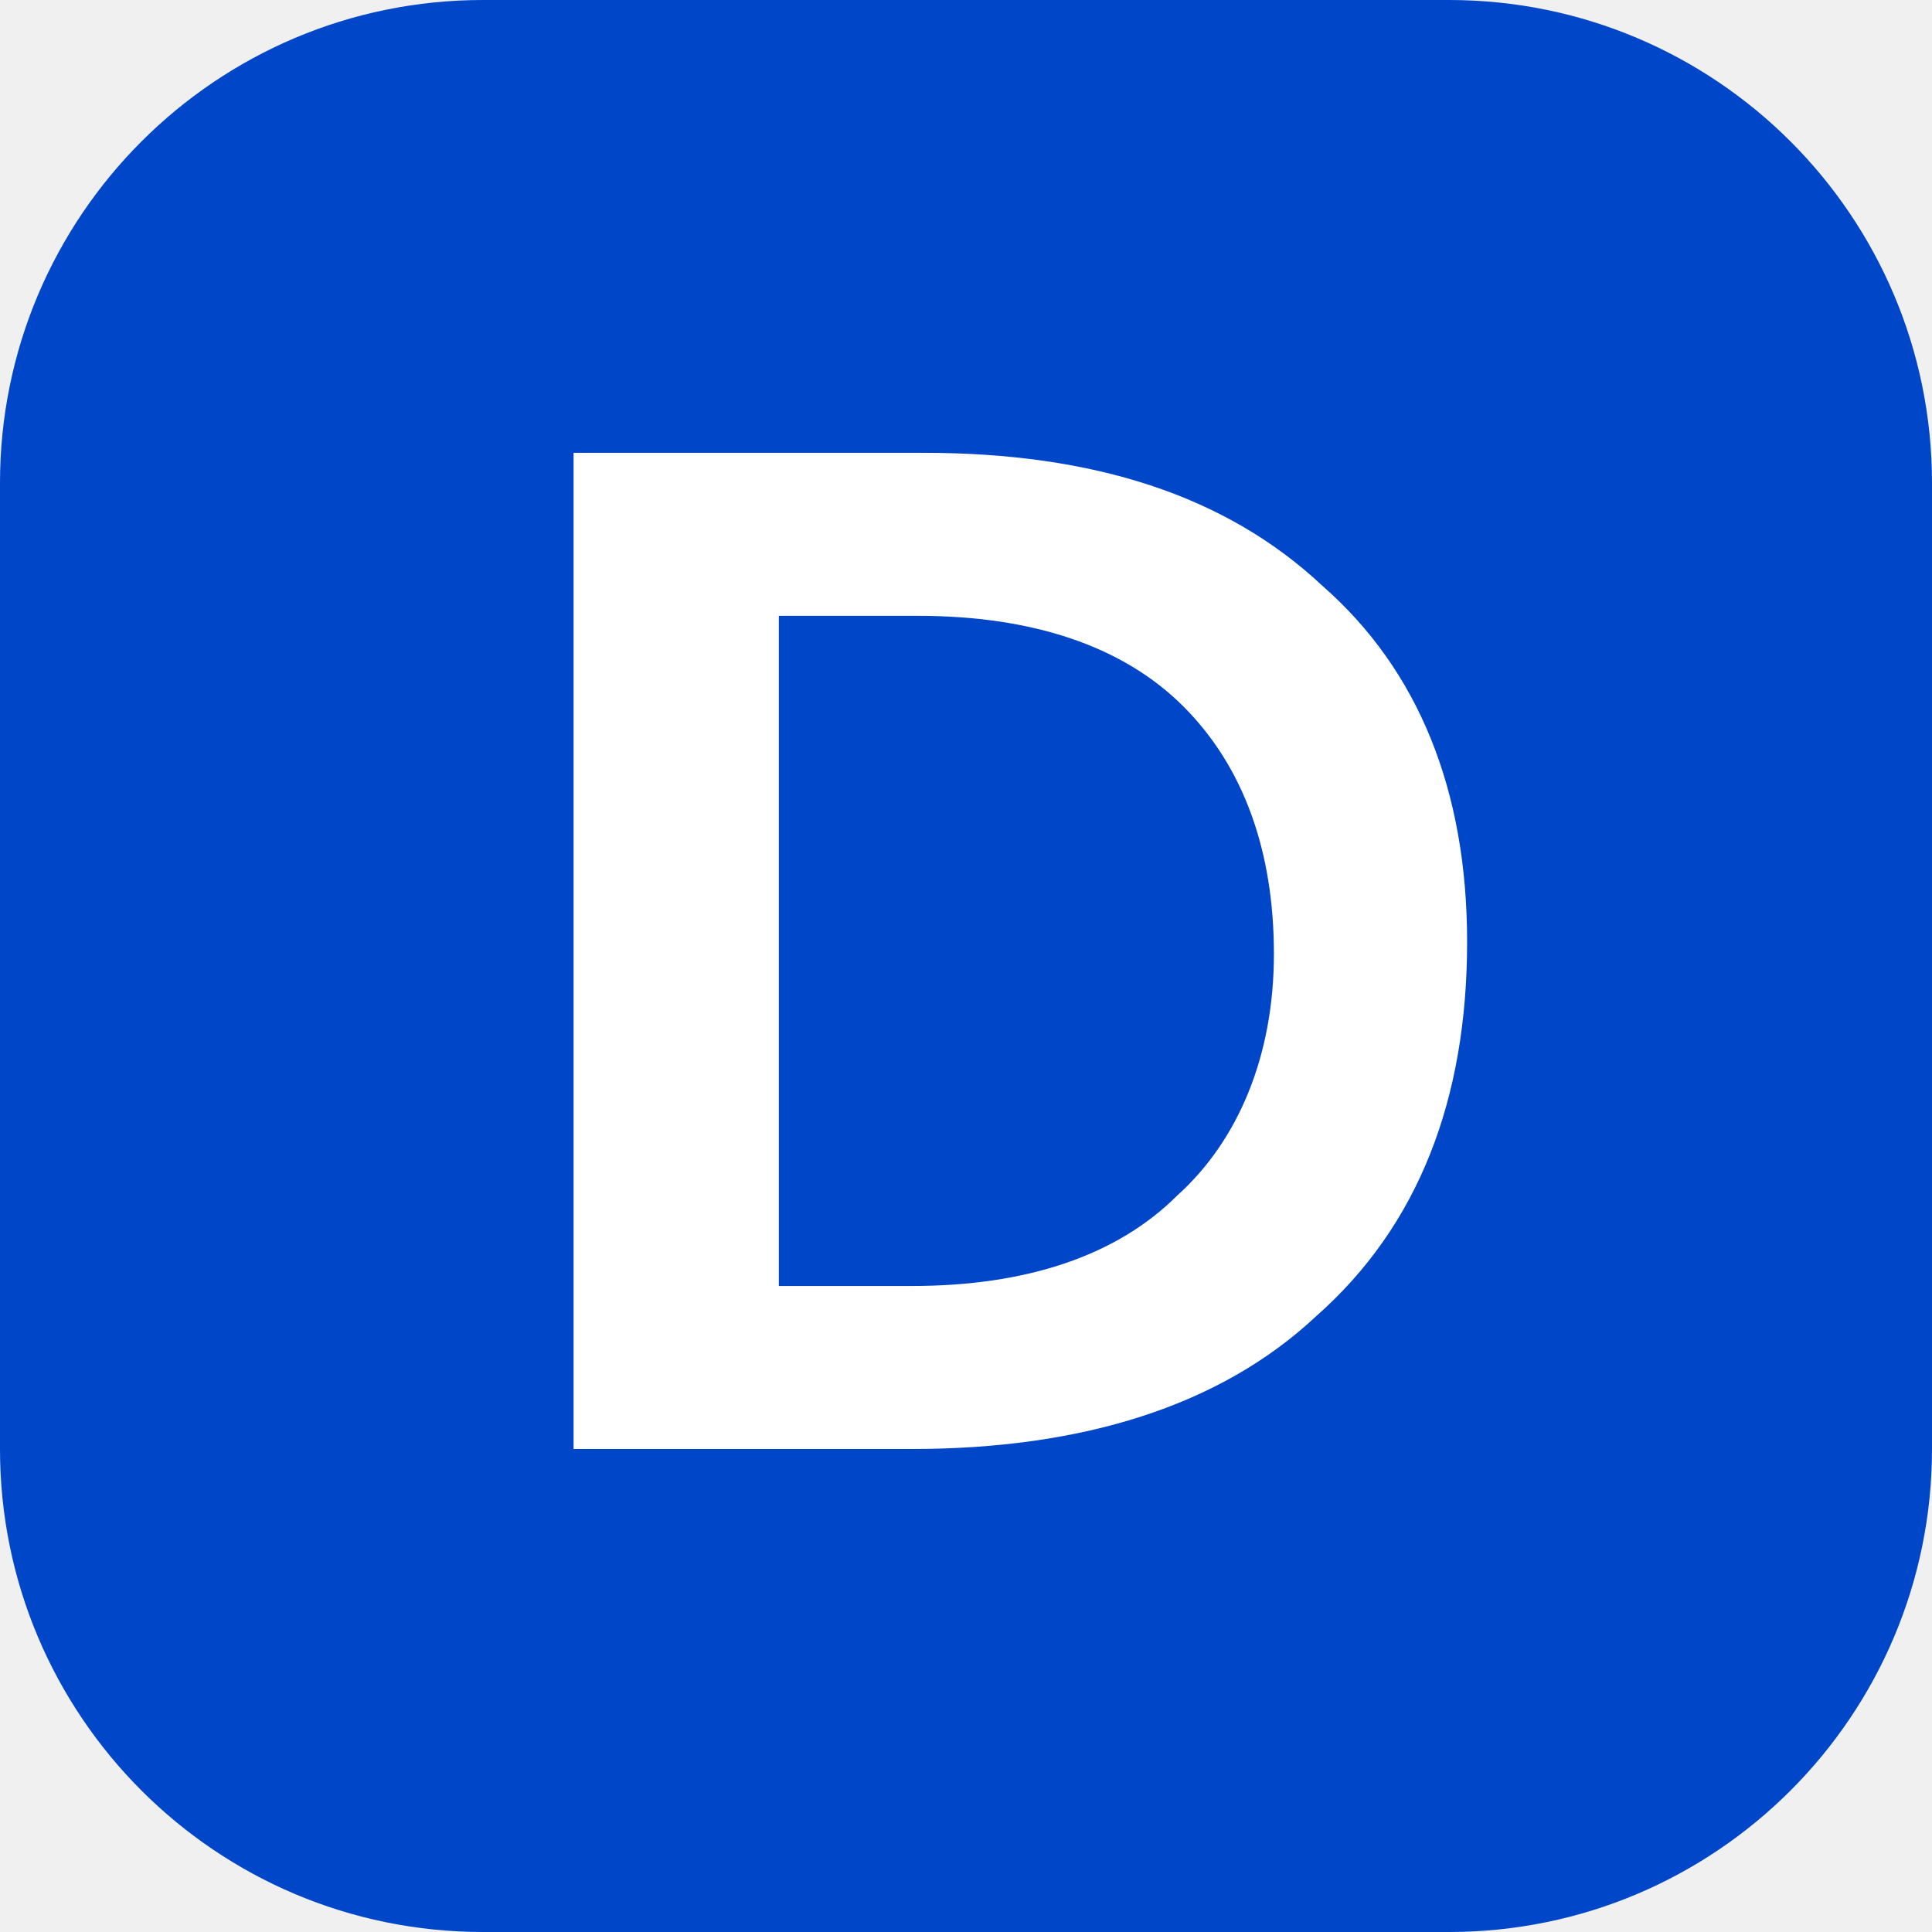
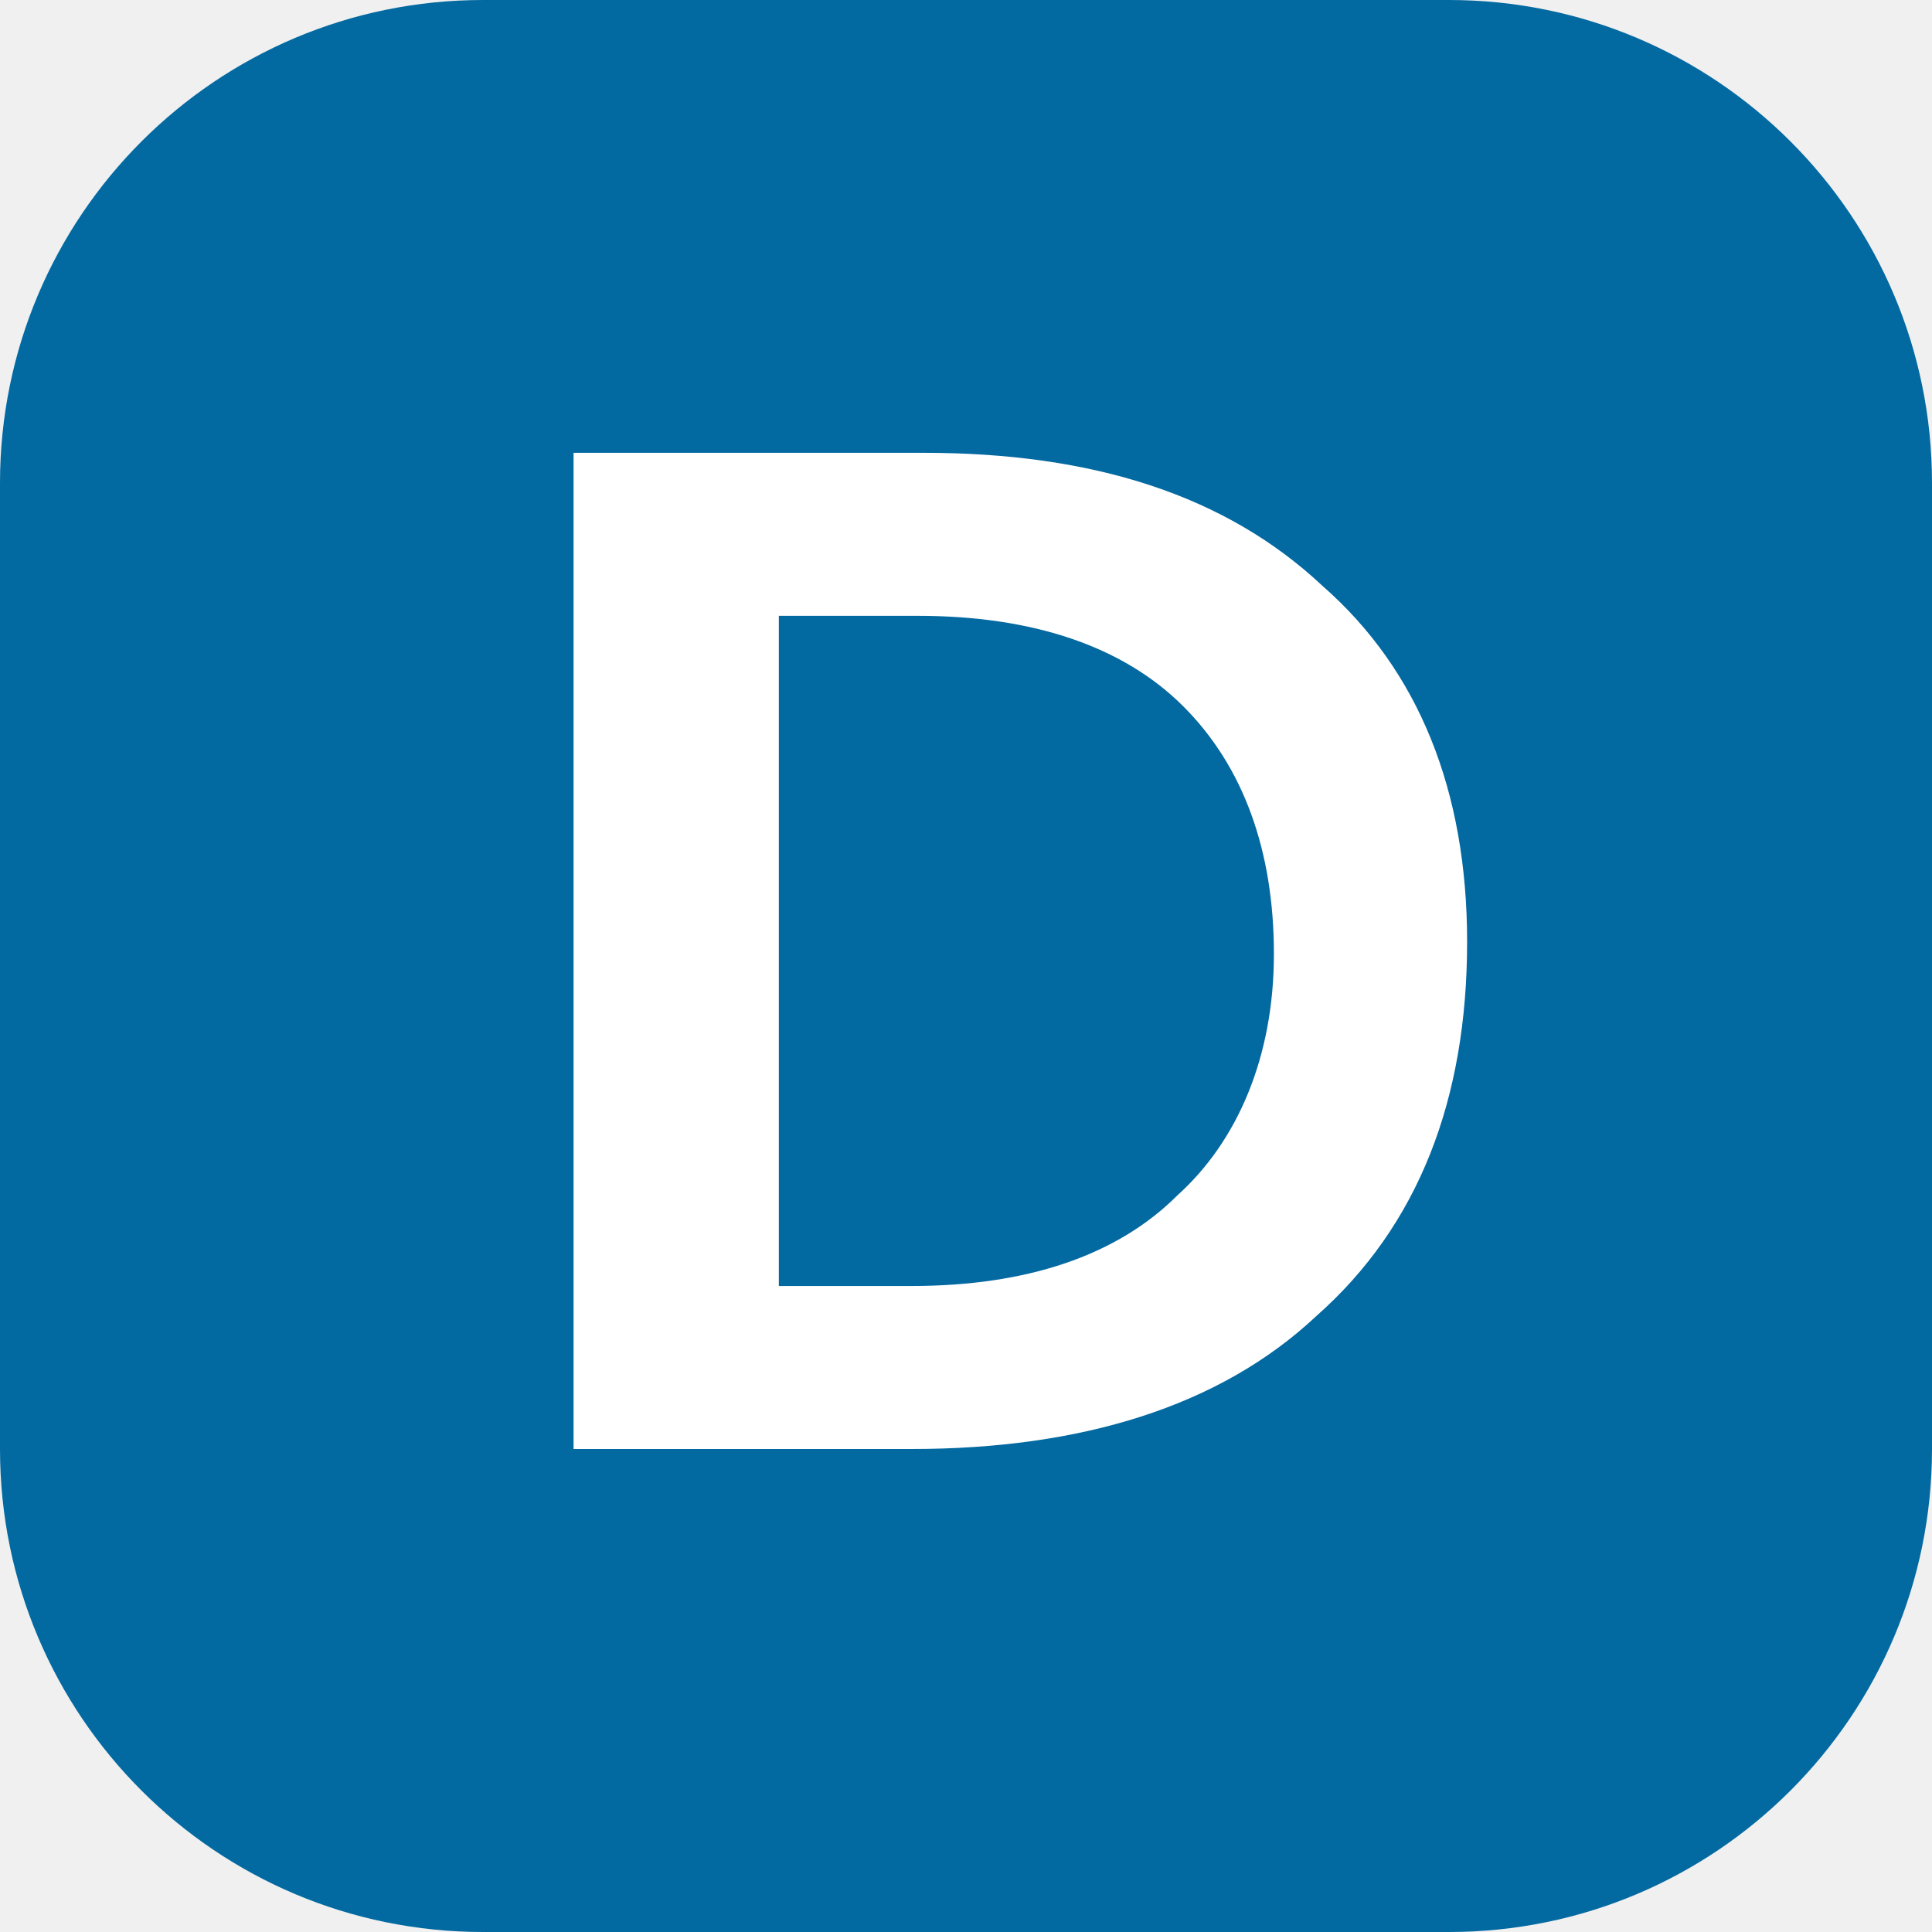
<svg xmlns="http://www.w3.org/2000/svg" viewBox="0 0 32 32">
-   <rect width="32" height="32" rx="8" fill="#0046C8" />
+   <rect width="32" height="32" rx="8" fill="#0369A1" />
  <path d="M9.5 7.5h5.8c2.8 0 5 .7 6.6 2.2 1.6 1.4 2.4 3.4 2.4 5.9 0 2.6-.8 4.7-2.5 6.2-1.6 1.5-3.9 2.2-6.7 2.2H9.5V7.5zm3.4 2.8v11h2.2c1.9 0 3.4-.5 4.4-1.5 1-.9 1.6-2.3 1.6-4 0-1.7-.5-3.1-1.5-4.1-1-1-2.5-1.5-4.4-1.5h-2.3z" fill="#FFFFFF" />
</svg>
